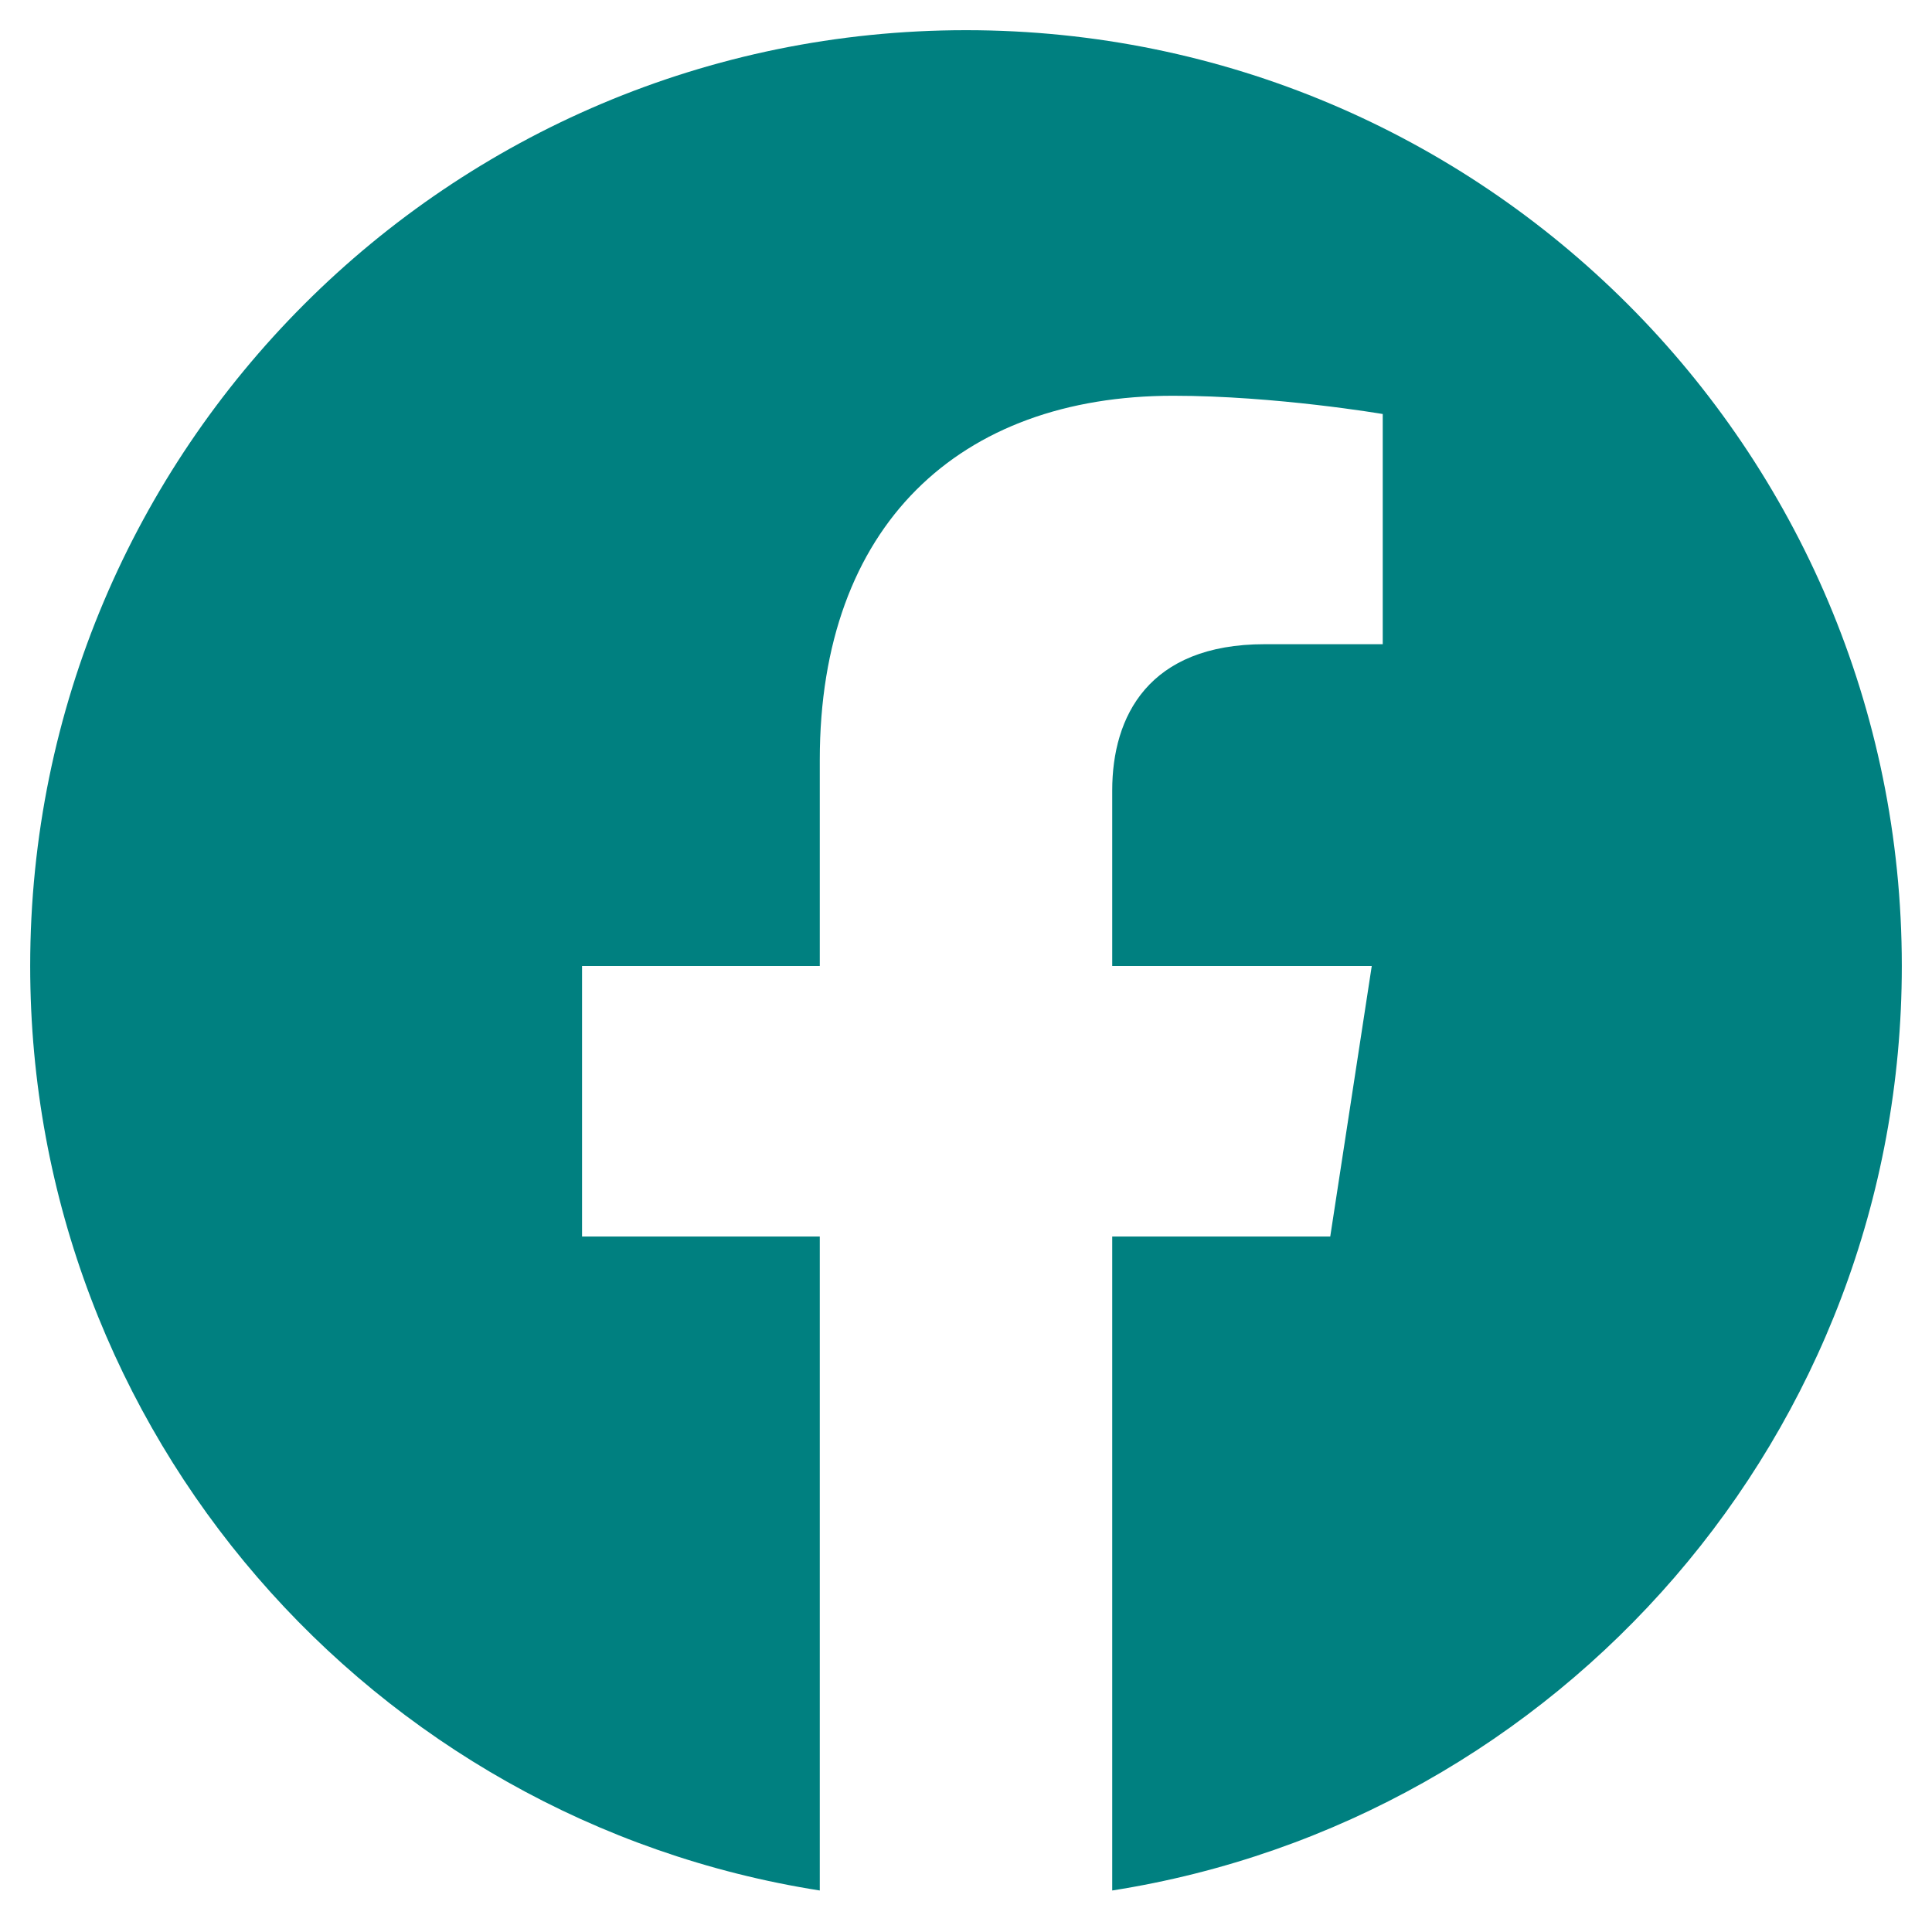
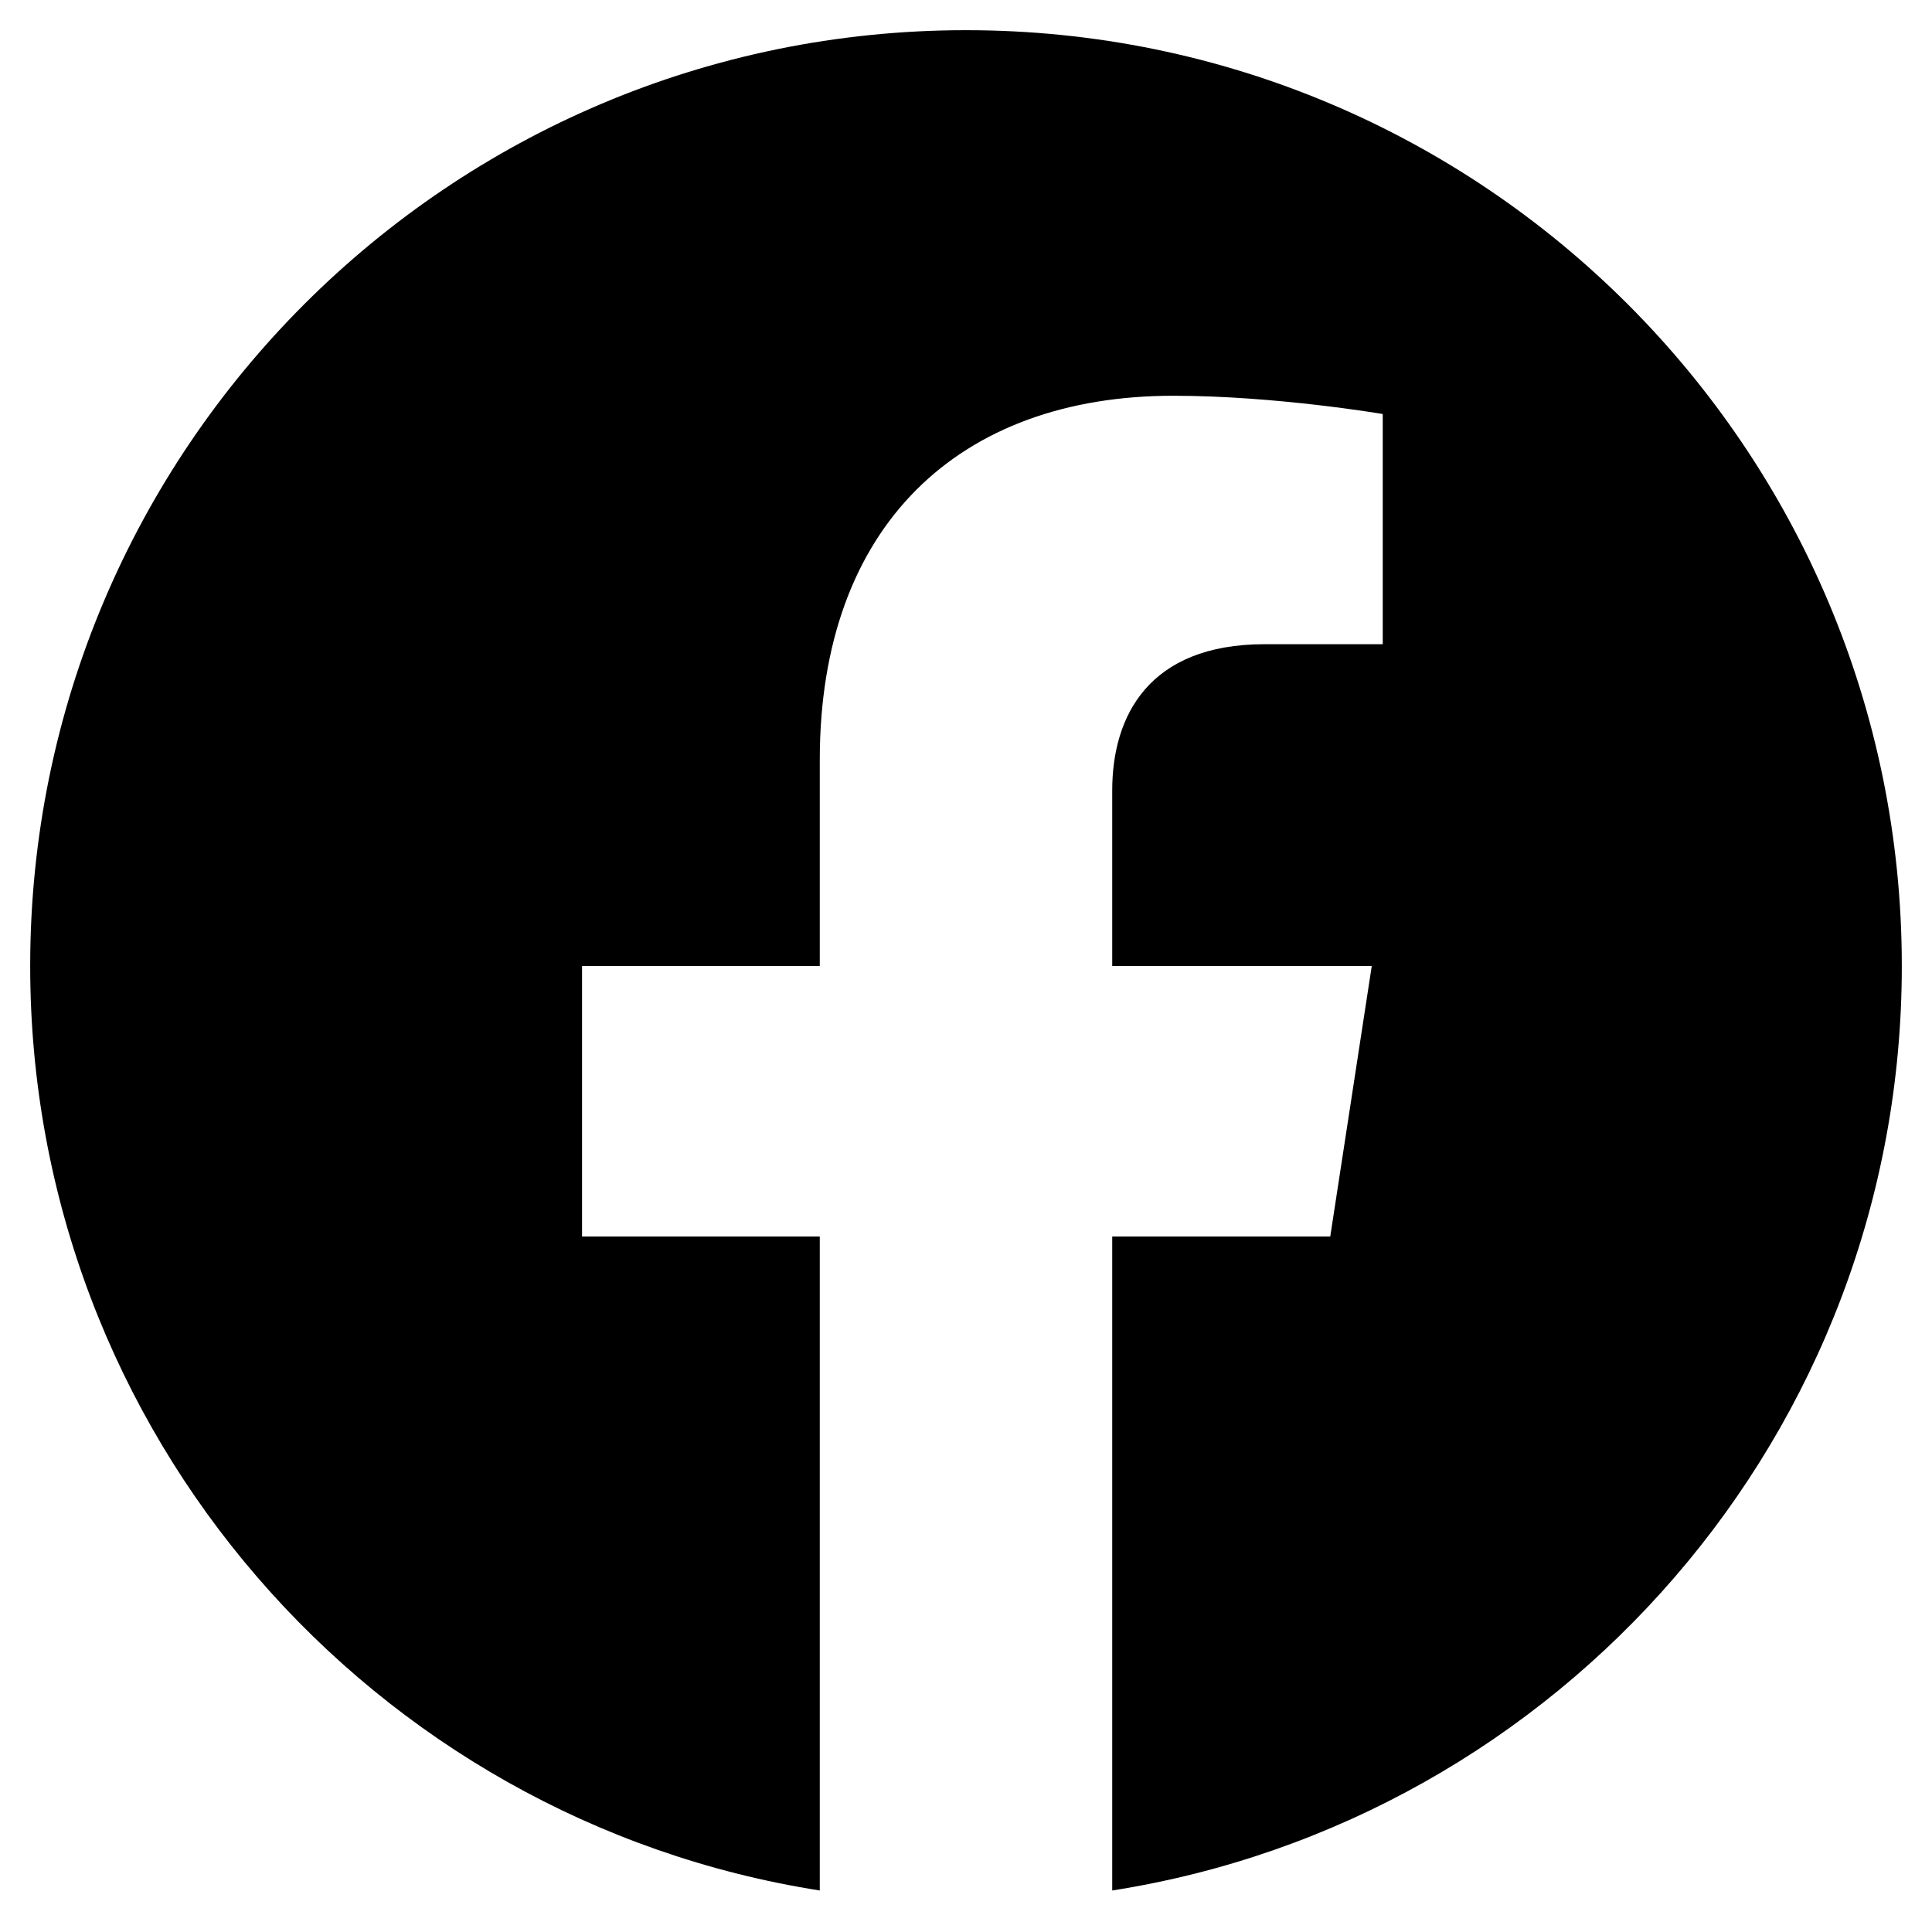
<svg xmlns="http://www.w3.org/2000/svg" aria-hidden="true" focusable="false" data-prefix="fab" data-icon="facebook" class="svg-inline--fa fa-facebook fa-w-16" role="img" viewBox="0 0 512 512">
-   <path fill="teal" d="M504 256C504 119 393 8 256 8S8 119 8 256c0 123.78 90.69 226.38 209.25 245V327.69h-63V256h63v-54.64c0-62.15 37-96.48 93.67-96.48 27.14 0 55.52 4.84 55.52 4.84v61h-31.28c-30.8 0-40.41 19.12-40.41 38.73V256h68.78l-11 71.69h-57.78V501C413.31 482.38 504 379.78 504 256z" />
+   <path fill="" d="M504 256C504 119 393 8 256 8S8 119 8 256c0 123.78 90.69 226.38 209.25 245V327.69h-63V256h63v-54.64c0-62.15 37-96.48 93.67-96.48 27.14 0 55.52 4.84 55.52 4.84v61h-31.28c-30.8 0-40.41 19.12-40.41 38.73V256h68.78l-11 71.69h-57.78V501C413.31 482.38 504 379.78 504 256z" />
</svg>
